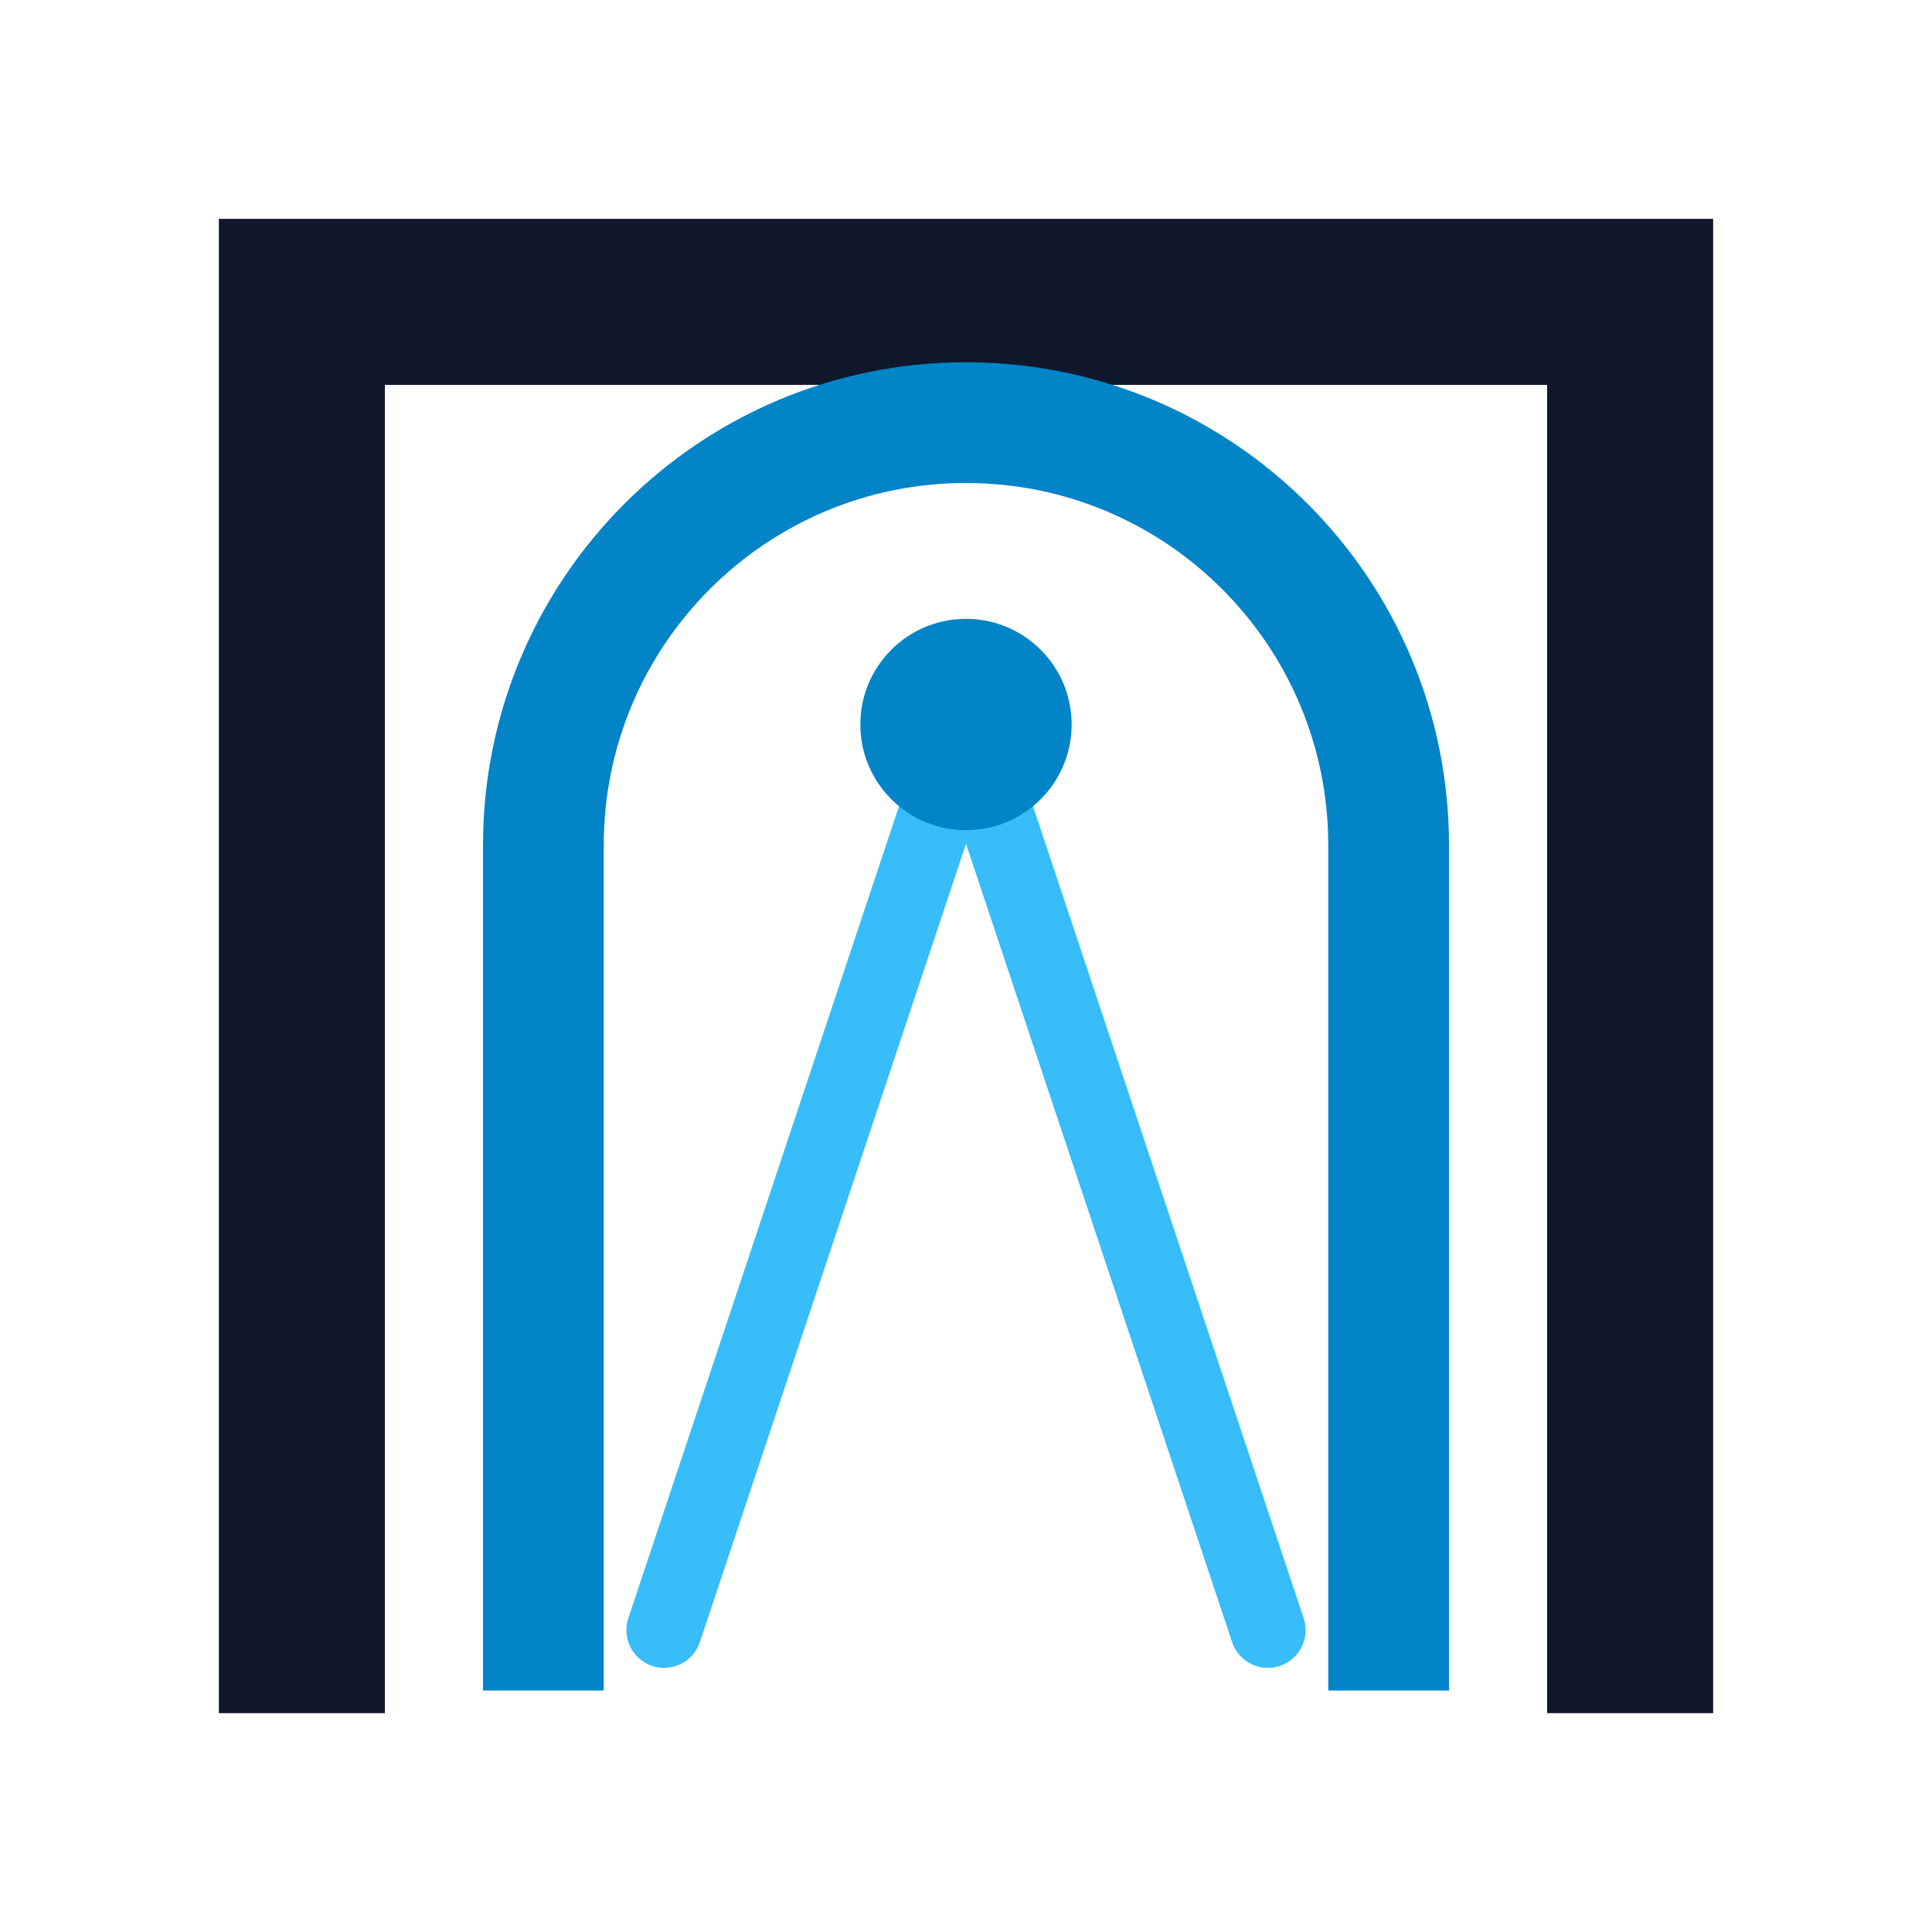
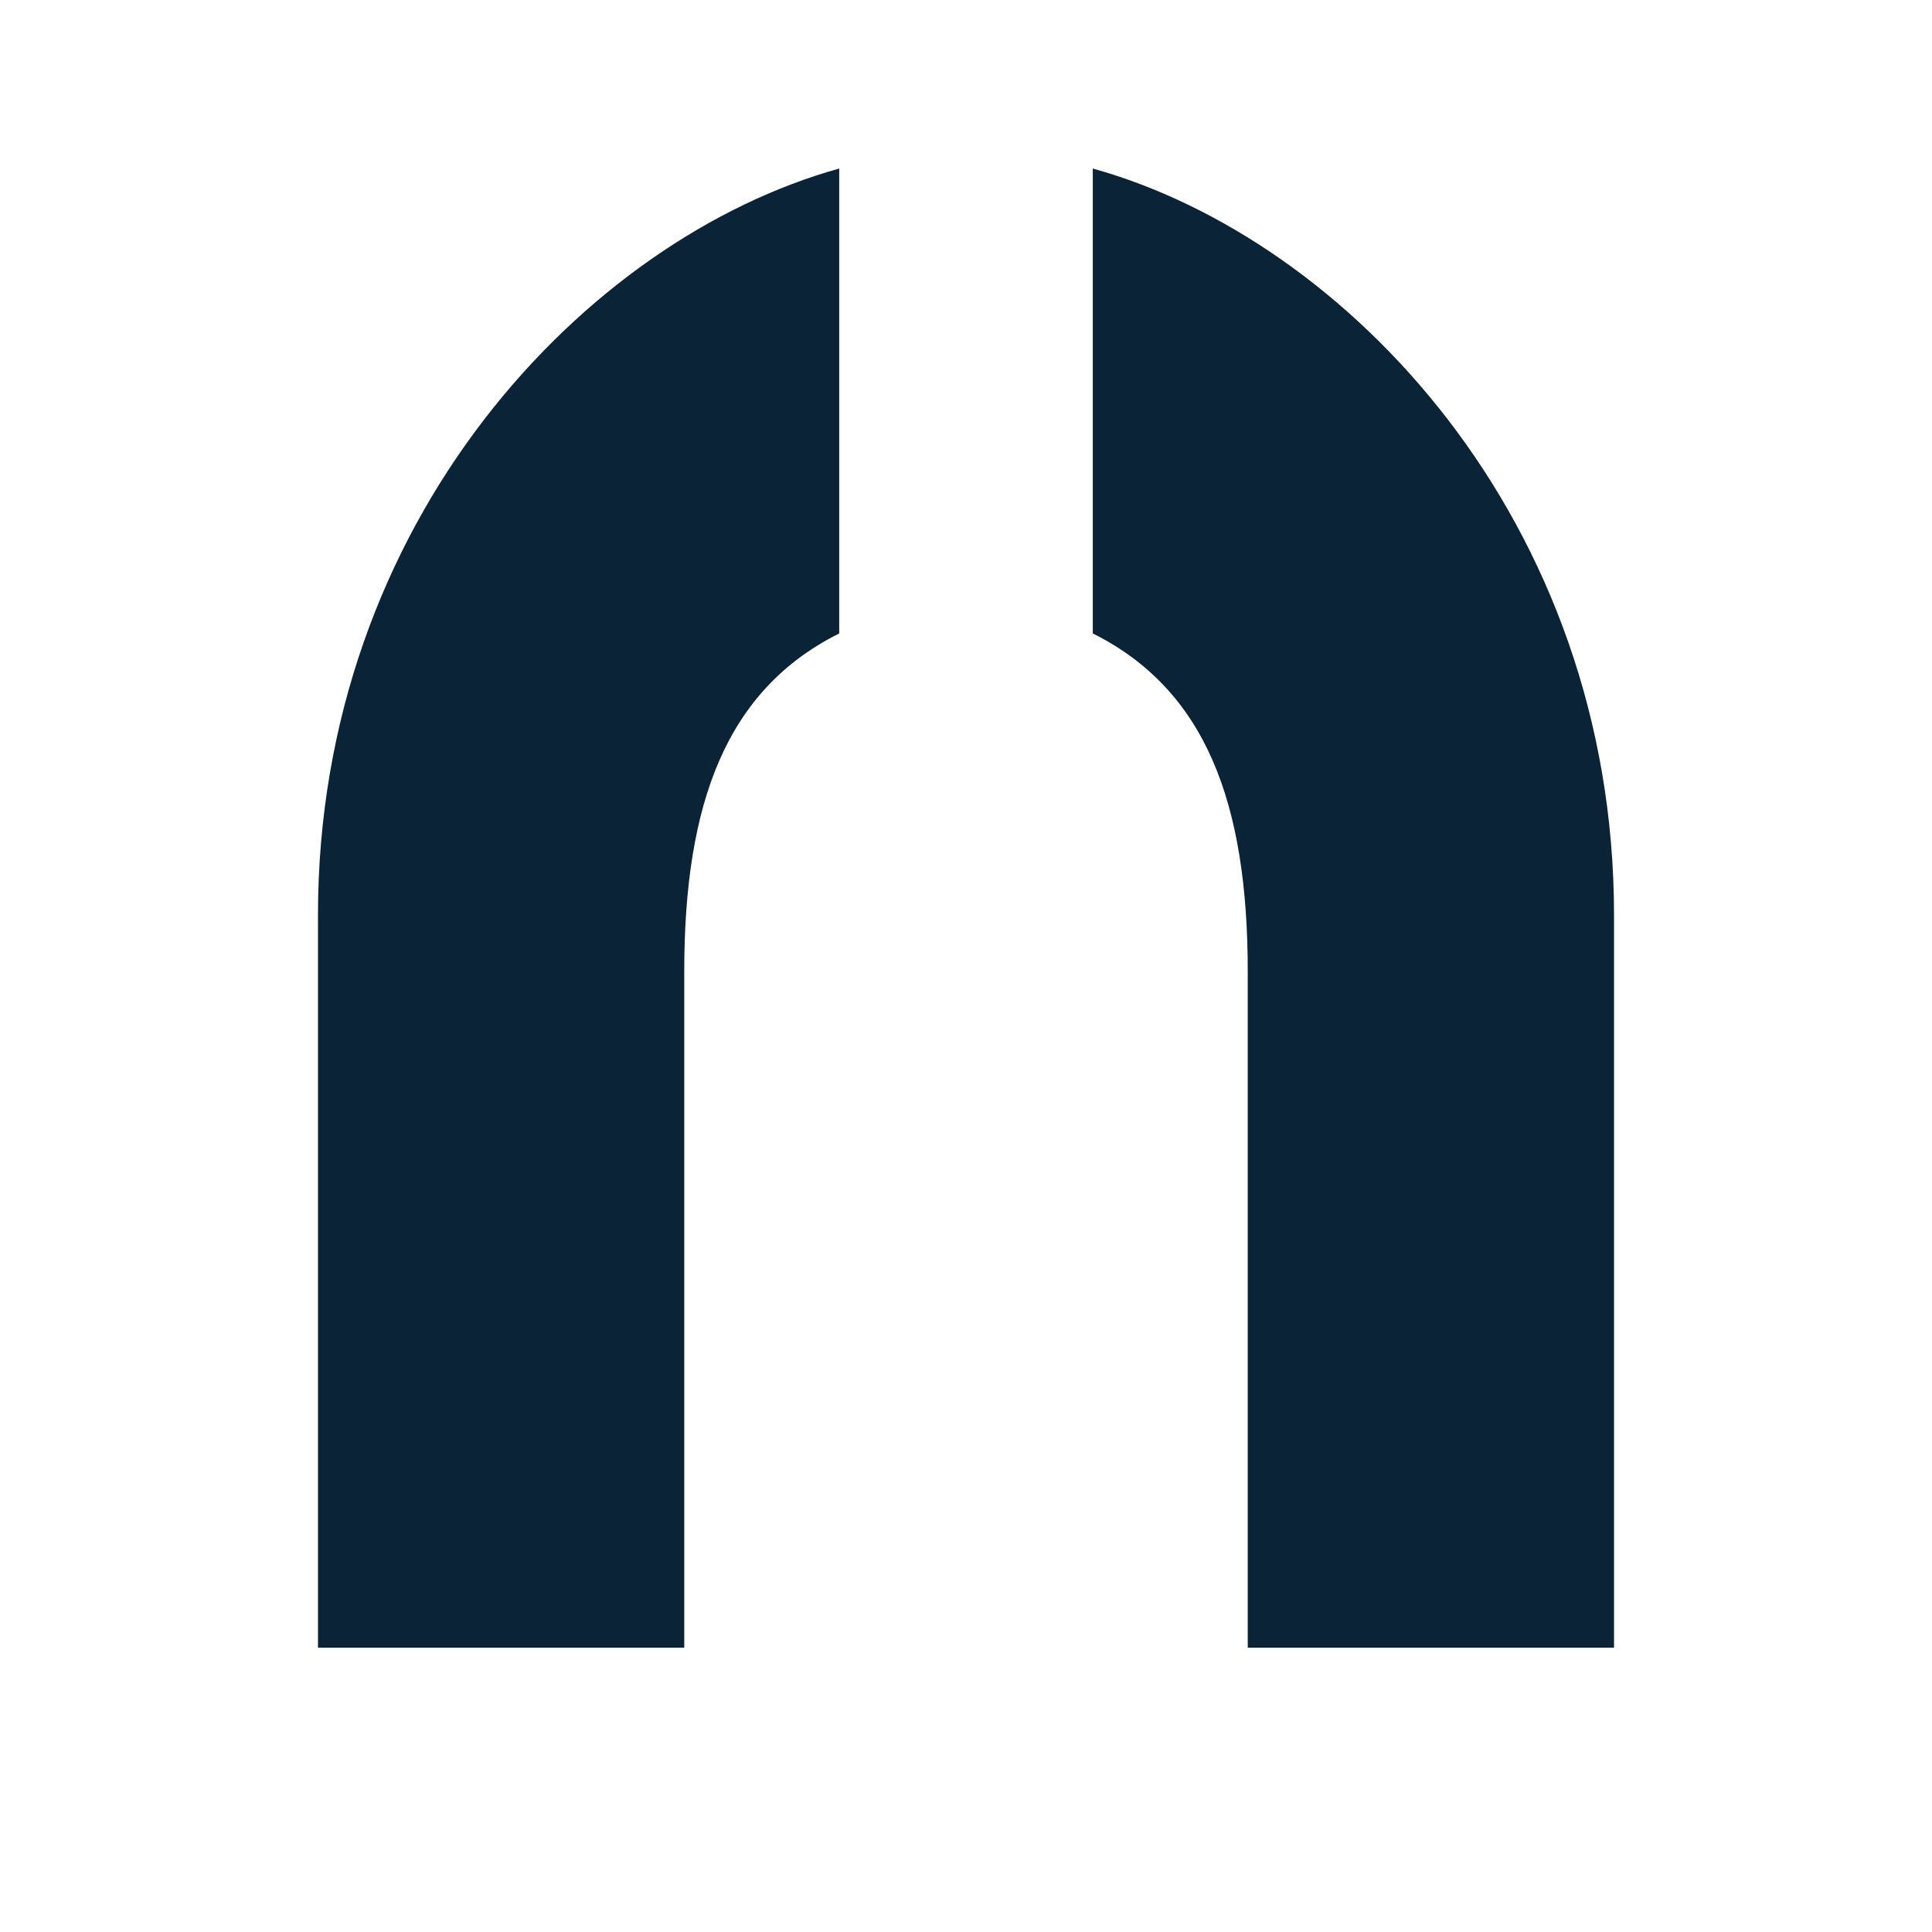
- <svg xmlns="http://www.w3.org/2000/svg" viewBox="0 0 64 64" fill="none" role="img" aria-label="Moatnomics Perspective Portal Mark">
-   <path d="M 10 54 V 10 H 54 V 54" fill="none" stroke="#0F172A" stroke-width="5.5" stroke-linecap="square" stroke-linejoin="miter" />
-   <path d="M 18 54 V 28 A 14 14 0 0 1 46 28 V 54" fill="none" stroke="#0284C7" stroke-width="4" stroke-linecap="square" />
-   <path d="M 32 24 L 22 54 M 32 24 L 42 54" fill="none" stroke="#38BDF8" stroke-width="2.5" stroke-linecap="round" />
-   <circle cx="32" cy="24" r="3.5" fill="#0284C7" />
+ <svg xmlns="http://www.w3.org/2000/svg" width="512" height="512" viewBox="0 0 512 512" role="img" aria-labelledby="title desc">
+   <g transform="translate(32 26) scale(3.733333)" fill="#0B2337">
+     <path d="M14 110V58C14 30 33 10 51 5V38C43 42 40 50 40 62V110H14Z" />
+     <path d="M106 110V58C106 30 87 10 69 5V38C77 42 80 50 80 62V110H106Z" />
+   </g>
</svg>
